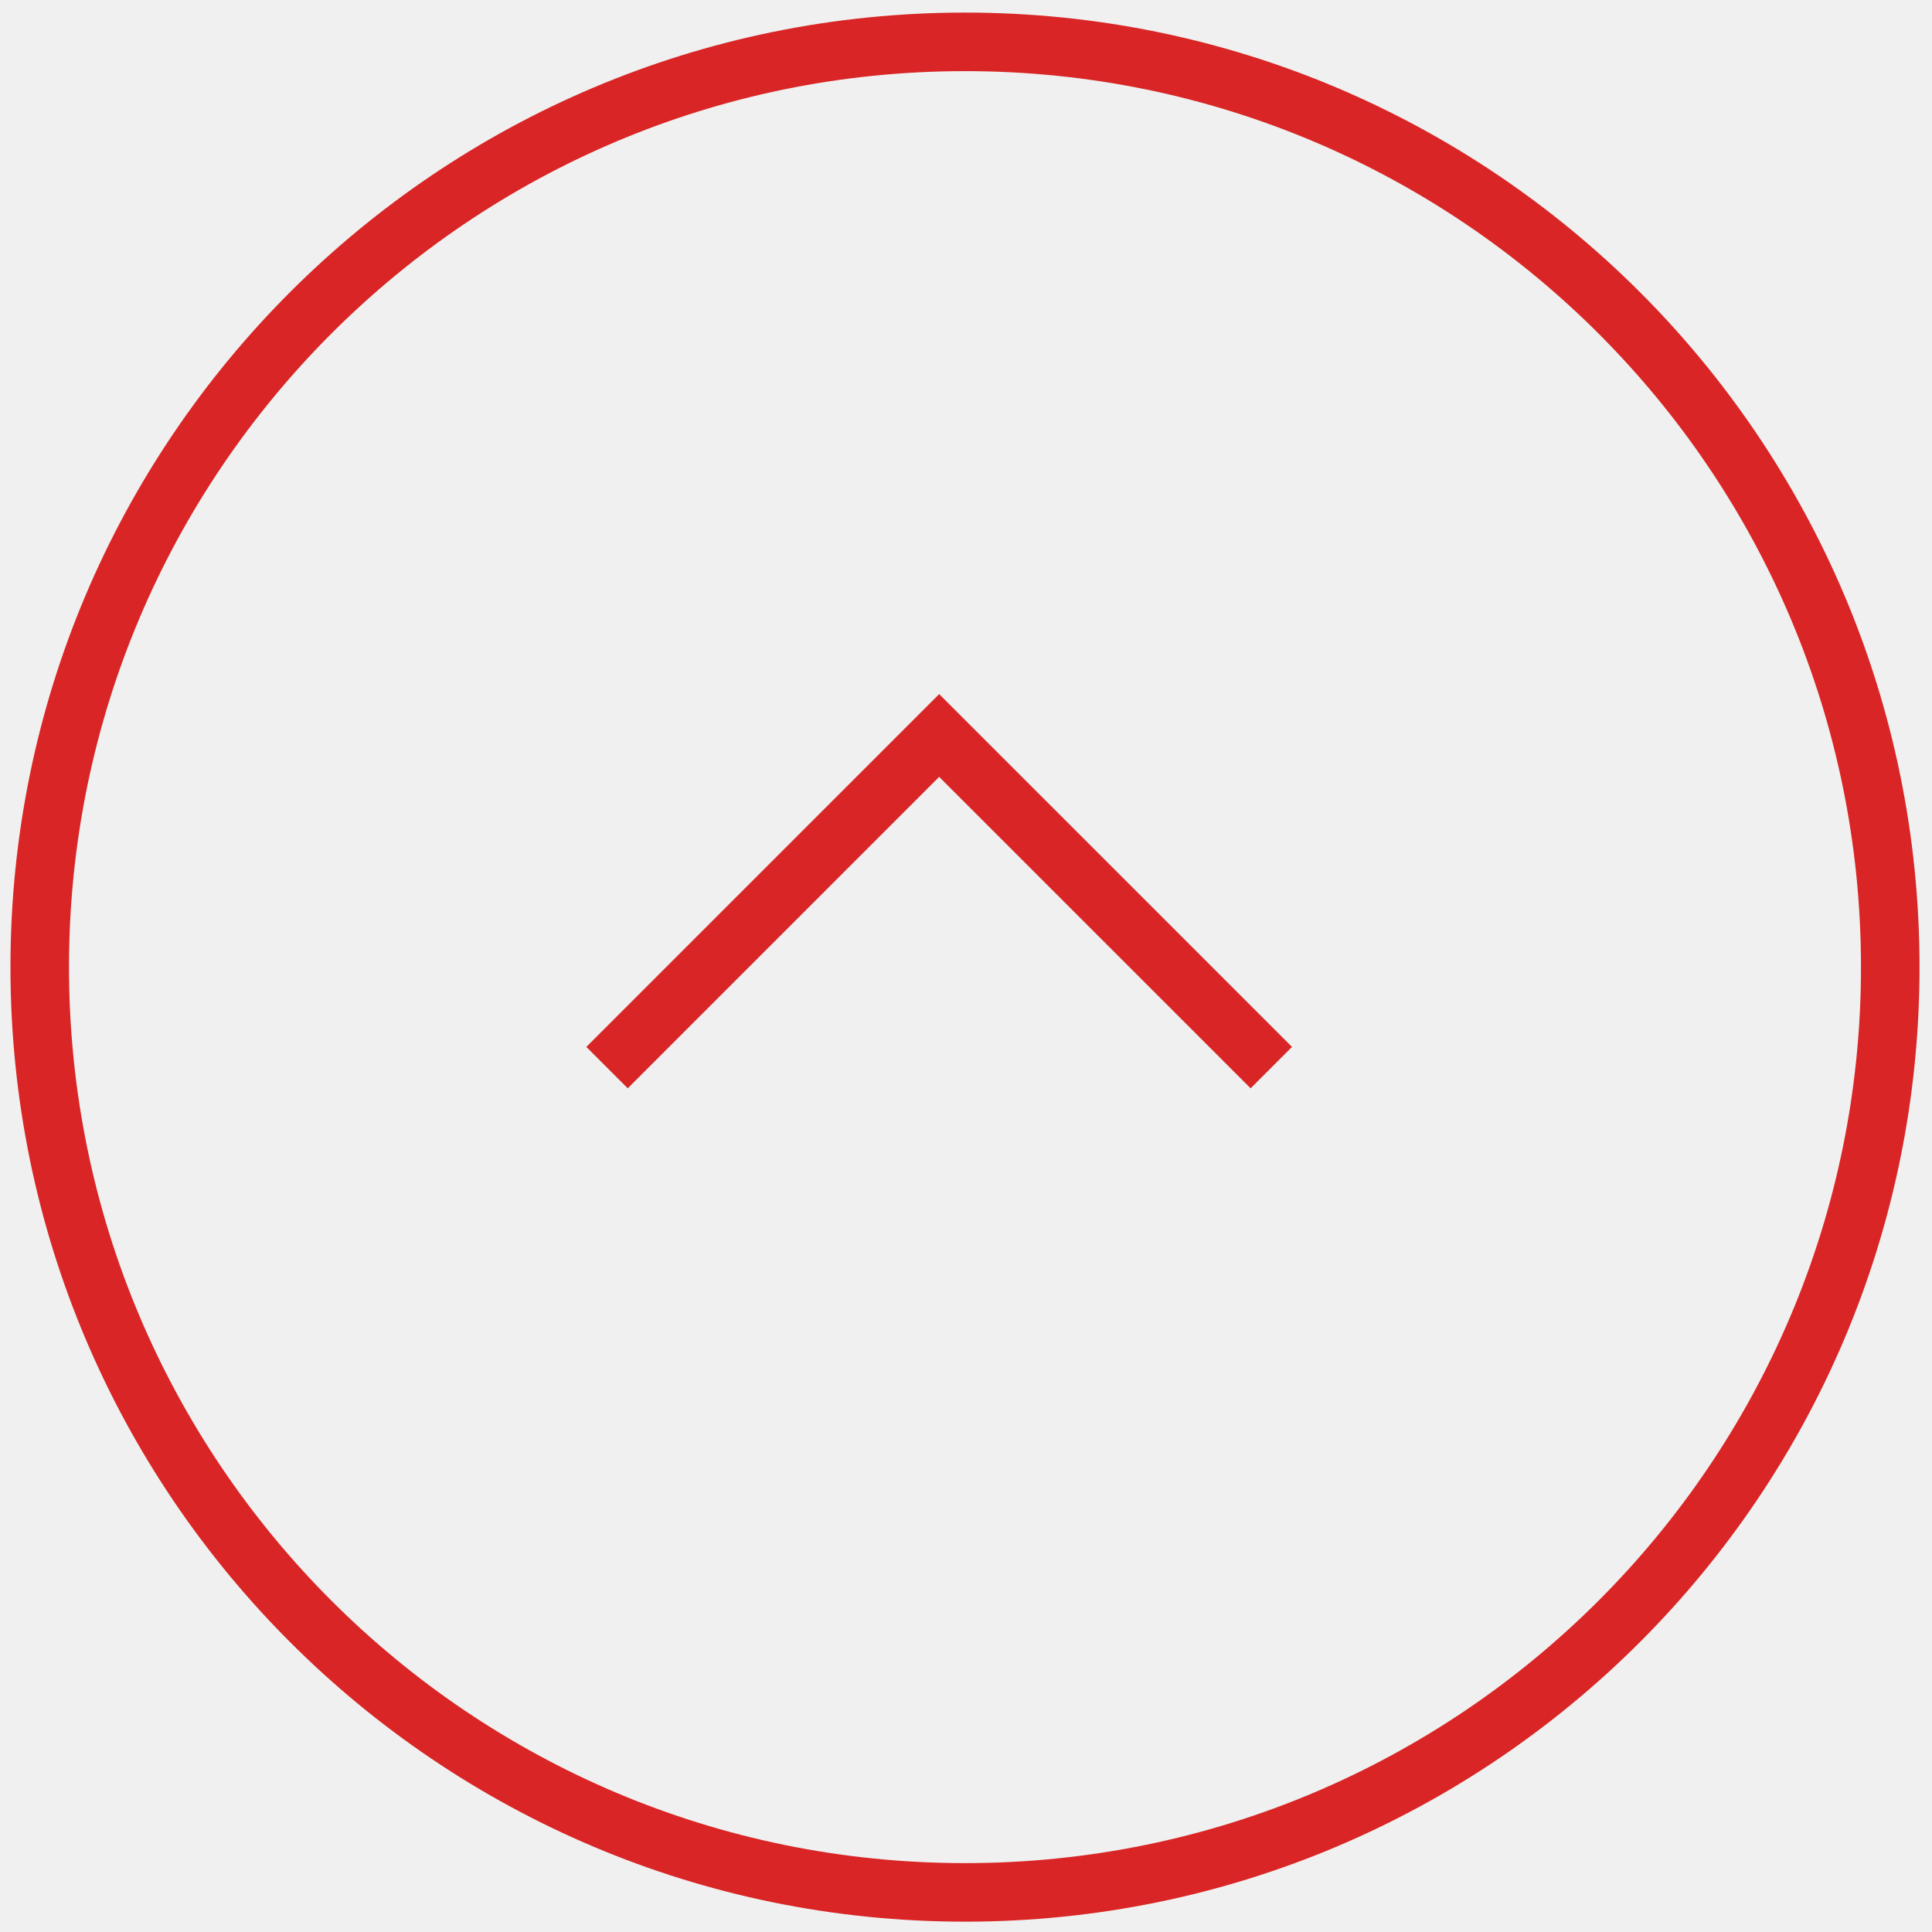
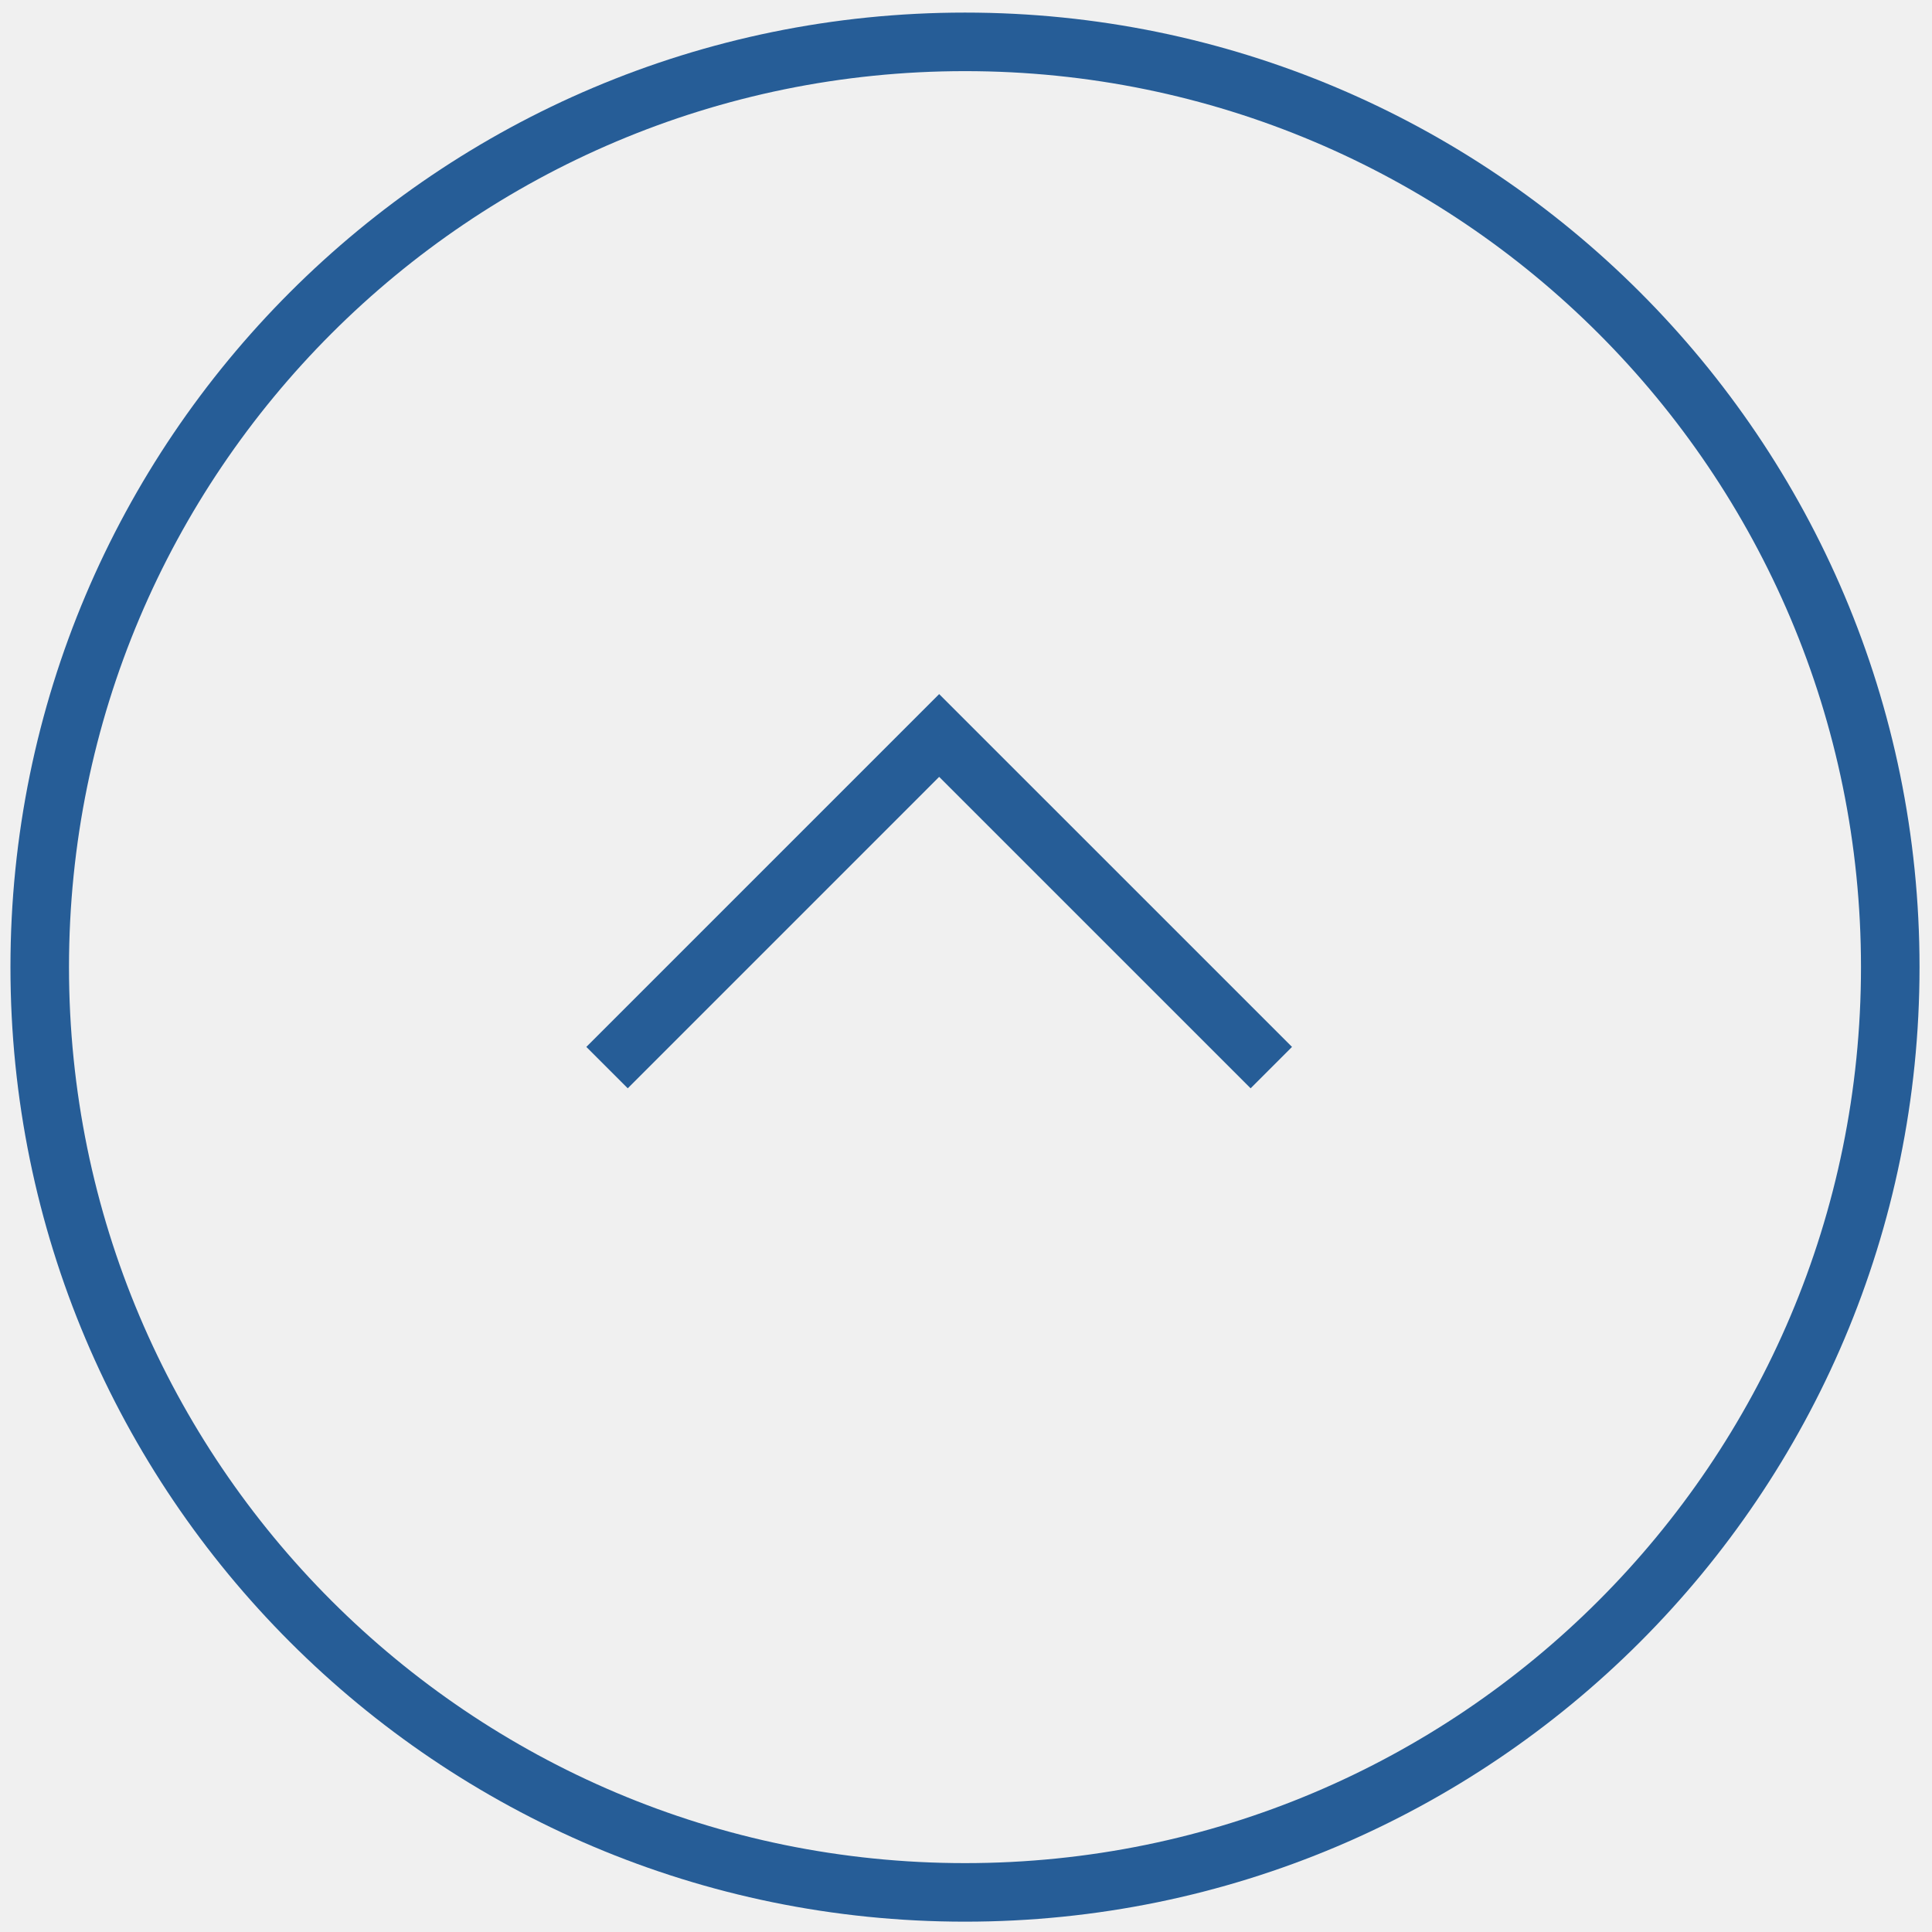
<svg xmlns="http://www.w3.org/2000/svg" width="66" height="66" viewBox="0 0 66 66" fill="none">
  <mask id="path-1-inside-1_755_1269" fill="white">
    <path fill-rule="evenodd" clip-rule="evenodd" d="M0.357 33.038C0.357 51.047 14.957 65.647 32.966 65.647C50.975 65.647 65.574 51.047 65.574 33.038C65.574 15.029 50.975 0.43 32.966 0.43C14.957 0.43 0.357 15.029 0.357 33.038Z" />
  </mask>
-   <path d="M32.083 25.125L32.79 24.418L32.083 23.711L31.376 24.418L32.083 25.125ZM44.137 35.764L32.79 24.418L31.376 25.832L42.723 37.178L44.137 35.764ZM31.376 24.418L20.03 35.764L21.445 37.178L32.79 25.832L31.376 24.418ZM32.966 63.647C16.061 63.647 2.357 49.943 2.357 33.038L-1.643 33.038C-1.643 52.152 13.852 67.647 32.966 67.647L32.966 63.647ZM63.574 33.038C63.574 49.943 49.87 63.647 32.966 63.647L32.966 67.647C52.08 67.647 67.574 52.152 67.574 33.038L63.574 33.038ZM32.966 2.43C49.87 2.43 63.574 16.134 63.574 33.038L67.574 33.038C67.574 13.924 52.08 -1.57 32.966 -1.57L32.966 2.43ZM2.357 33.038C2.357 16.134 16.061 2.43 32.966 2.43L32.966 -1.57C13.852 -1.57 -1.643 13.924 -1.643 33.038L2.357 33.038Z" fill="#D92525" mask="url(#path-1-inside-1_755_1269)" />
+   <path d="M32.083 25.125L32.79 24.418L32.083 23.711L31.376 24.418L32.083 25.125ZM44.137 35.764L32.79 24.418L31.376 25.832L42.723 37.178L44.137 35.764ZM31.376 24.418L20.03 35.764L21.445 37.178L32.79 25.832L31.376 24.418ZM32.966 63.647C16.061 63.647 2.357 49.943 2.357 33.038L-1.643 33.038C-1.643 52.152 13.852 67.647 32.966 67.647L32.966 63.647ZM63.574 33.038C63.574 49.943 49.87 63.647 32.966 63.647L32.966 67.647C52.08 67.647 67.574 52.152 67.574 33.038L63.574 33.038ZM32.966 2.43C49.87 2.43 63.574 16.134 63.574 33.038L67.574 33.038C67.574 13.924 52.08 -1.57 32.966 -1.57L32.966 2.43ZM2.357 33.038C2.357 16.134 16.061 2.43 32.966 2.43L32.966 -1.57C13.852 -1.57 -1.643 13.924 -1.643 33.038L2.357 33.038Z" fill="#265D97" mask="url(#path-1-inside-1_755_1269)" />
</svg>
